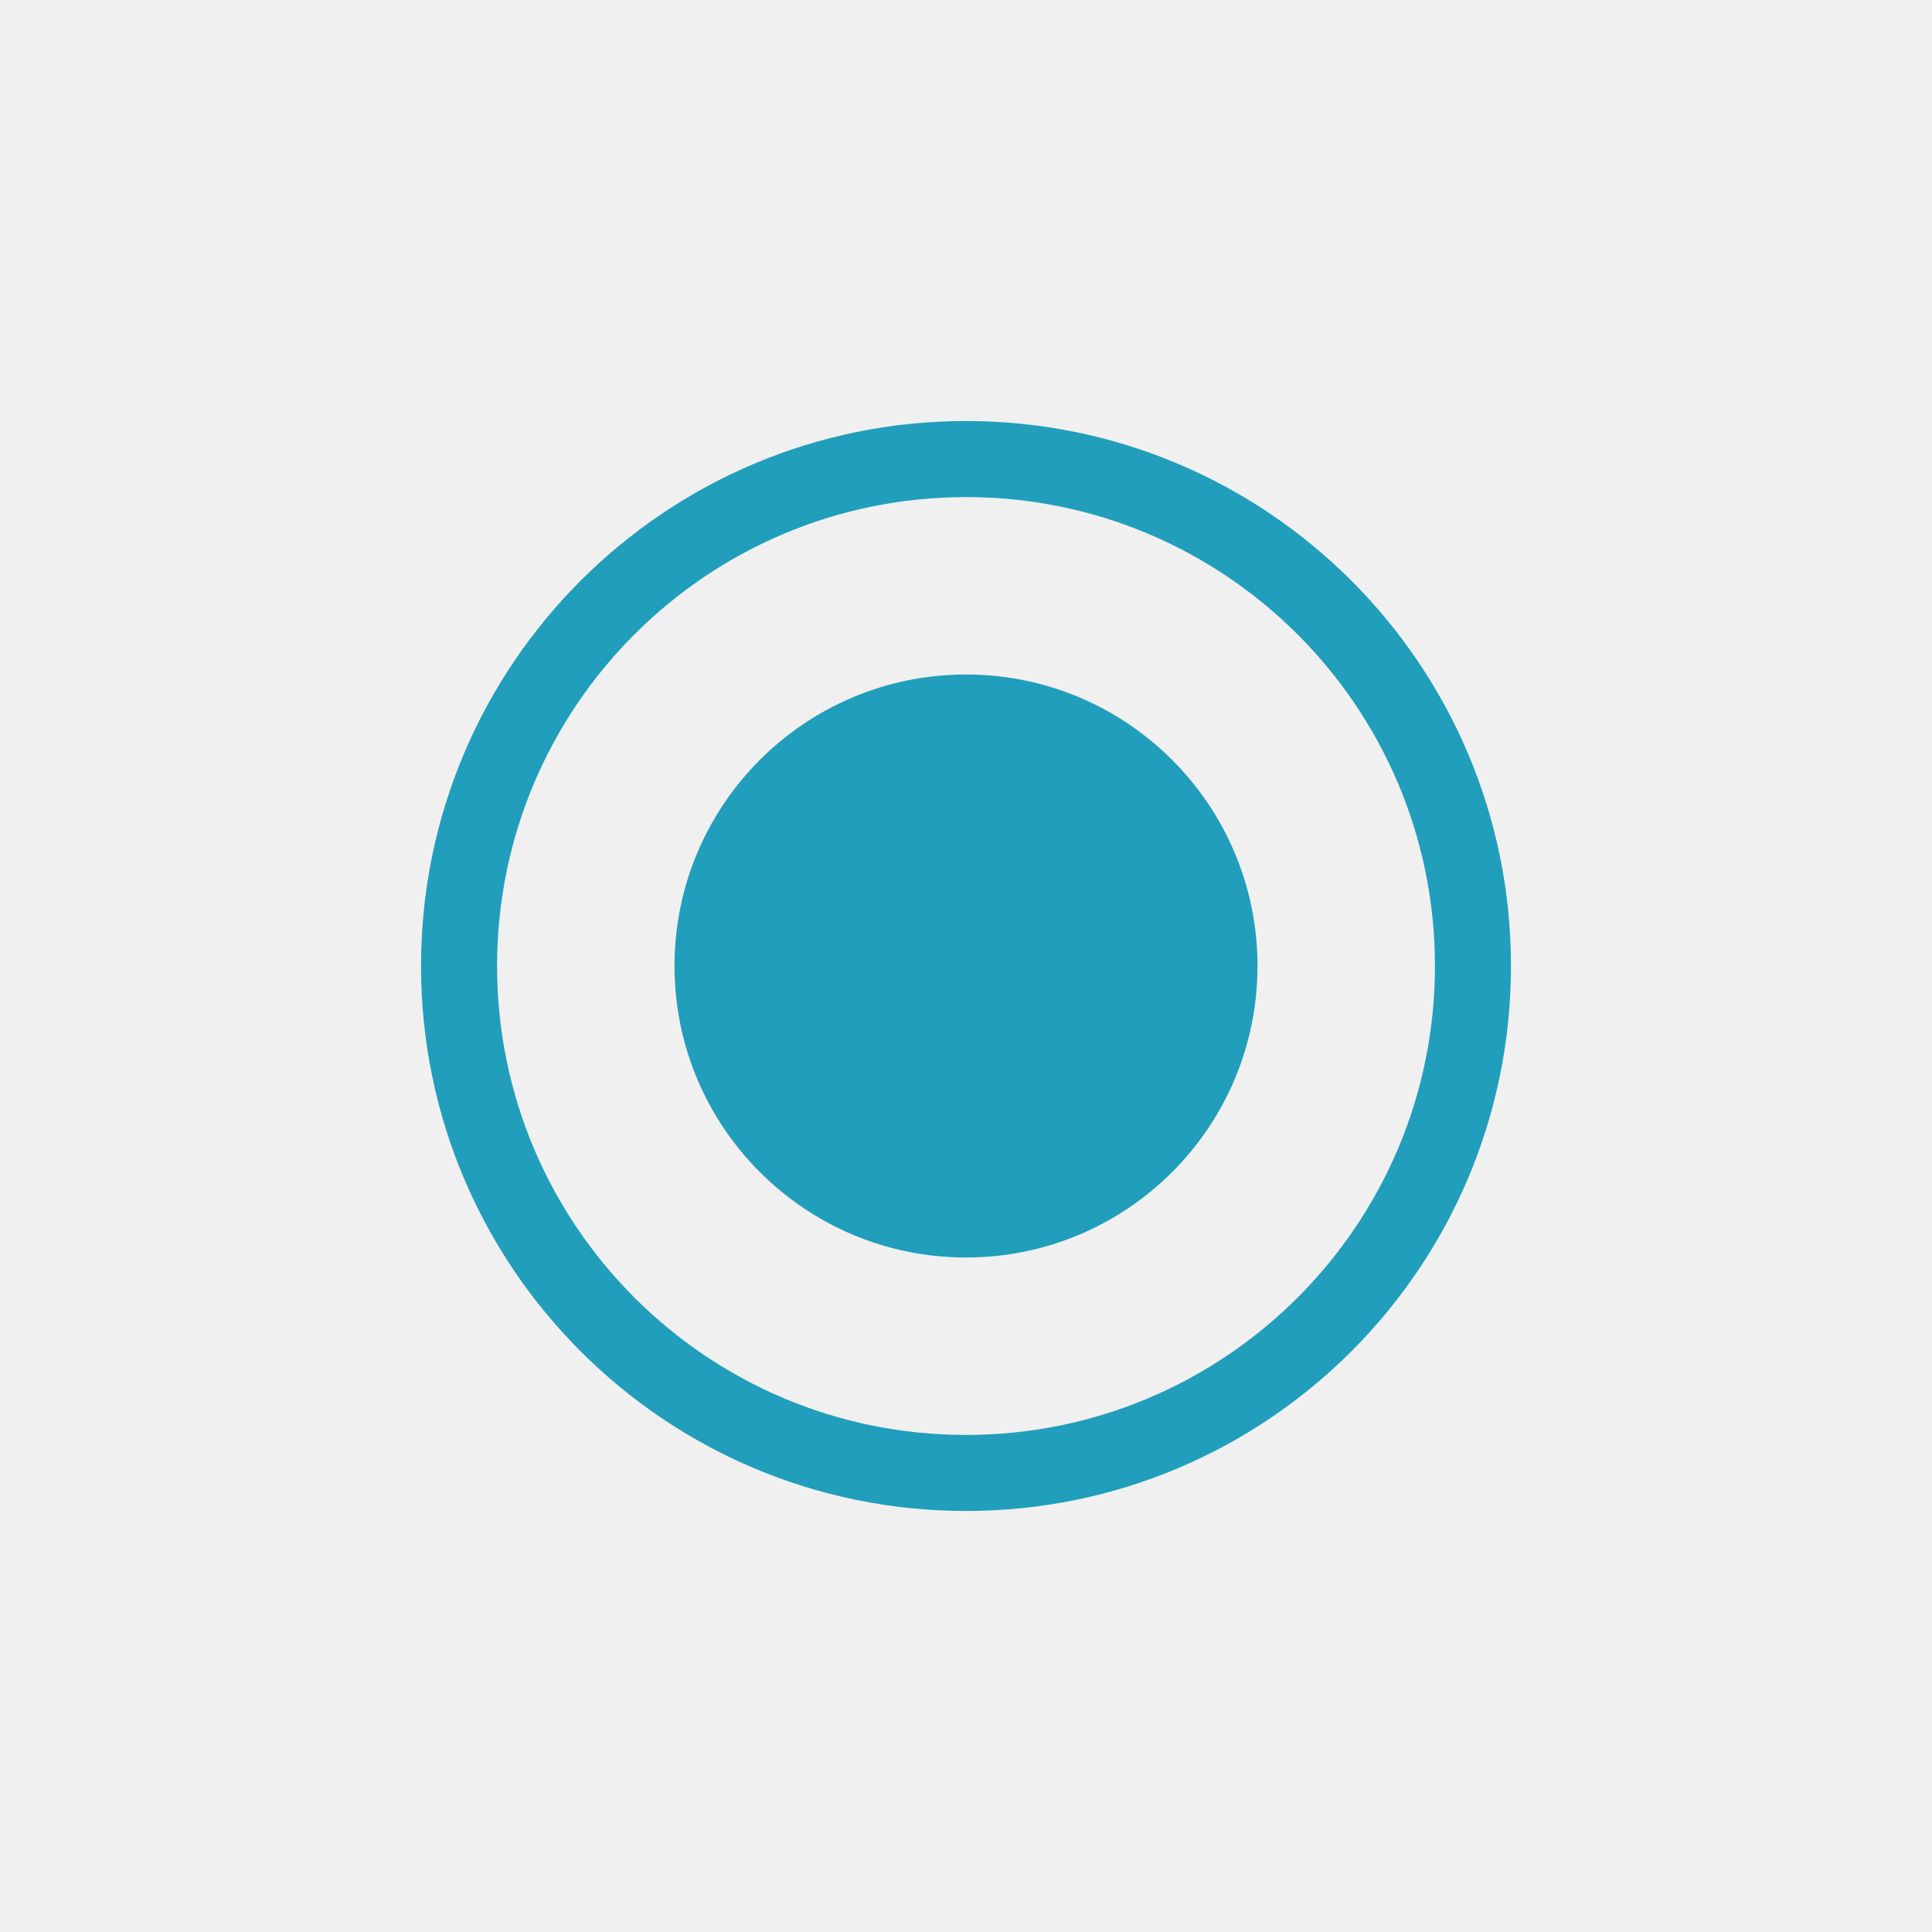
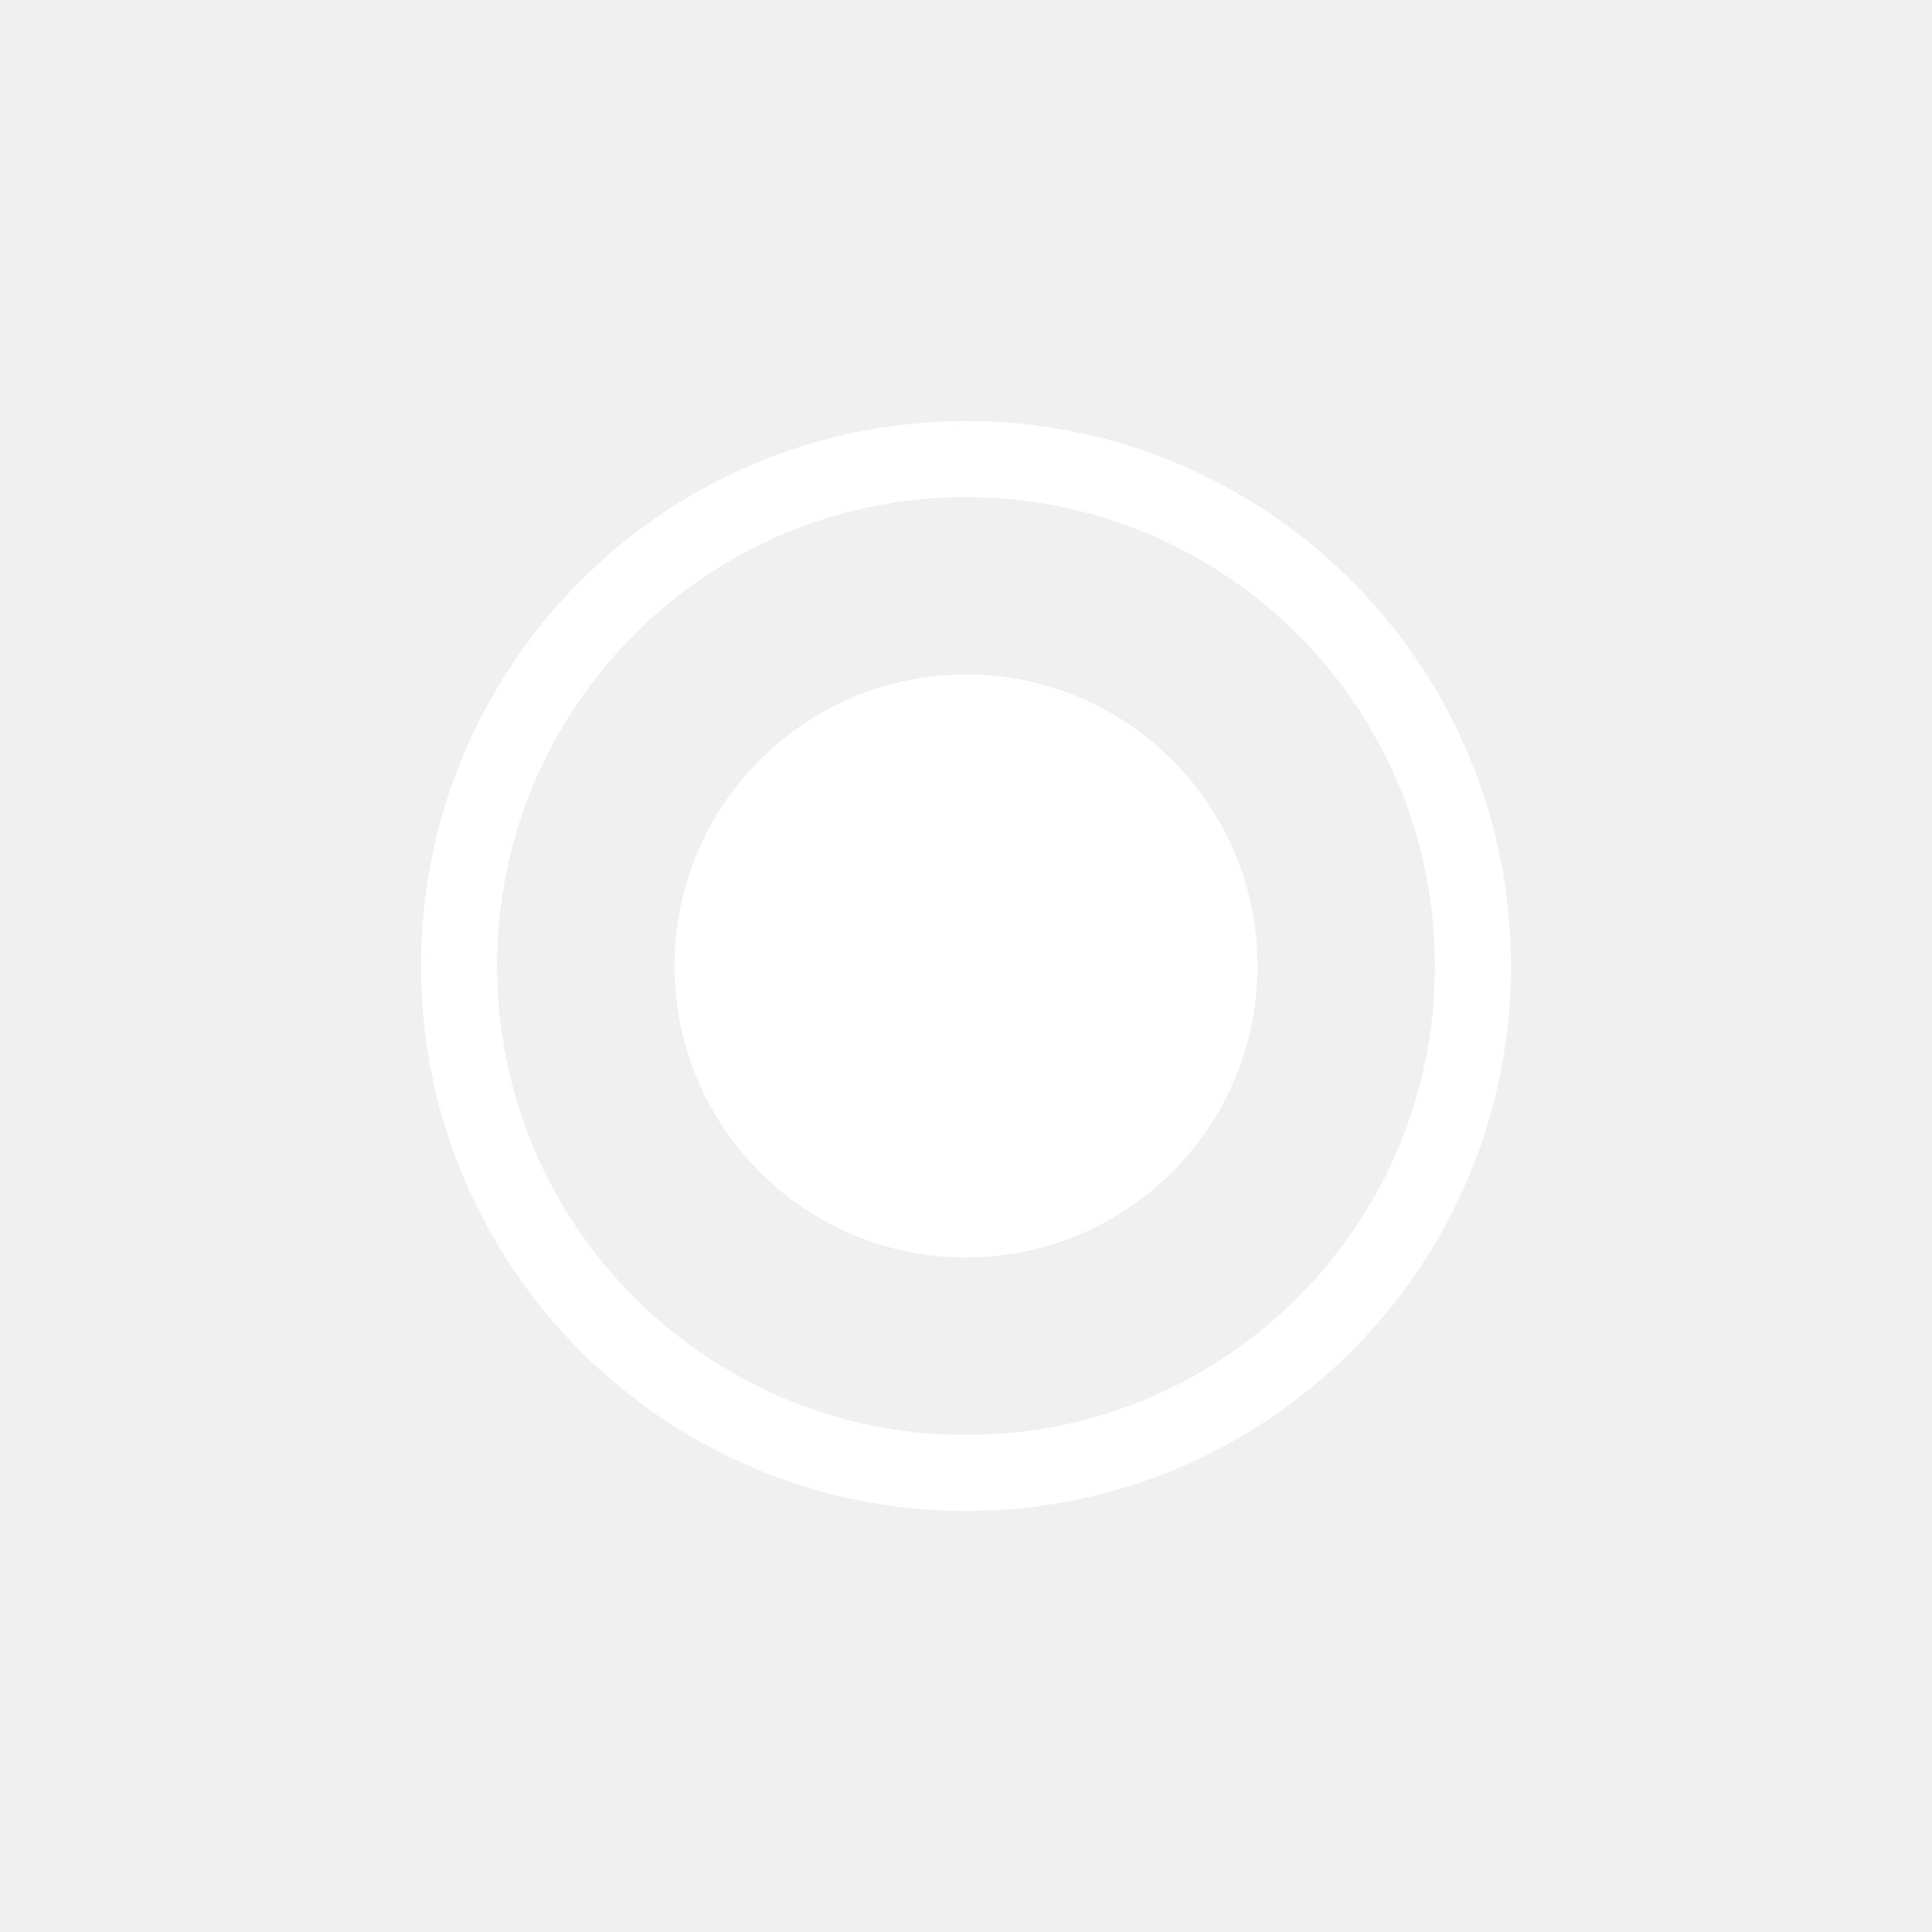
<svg xmlns="http://www.w3.org/2000/svg" width="752pt" height="752pt" version="1.1" viewBox="0 0 752 752">
-   <g fill="#219ebb" fill-rule="evenodd">
+   <g fill="#fff" fill-rule="evenodd">
    <path d="m376 193.48c-100.8 0-182.52 81.719-182.52 182.52 0 100.81 81.719 182.53 182.52 182.53 100.81 0 182.53-81.719 182.53-182.53 0-100.8-81.719-182.52-182.53-182.52zm-212.12 182.52c0-117.15 94.973-212.12 212.12-212.12 117.16 0 212.12 94.973 212.12 212.12 0 117.16-94.969 212.12-212.12 212.12-117.15 0-212.12-94.969-212.12-212.12z" />
    <path d="m376 262.54c-62.66 0-113.46 50.801-113.46 113.46 0 62.664 50.801 113.46 113.46 113.46 62.664 0 113.46-50.801 113.46-113.46 0-62.66-50.801-113.46-113.46-113.46z" />
  </g>
</svg>
